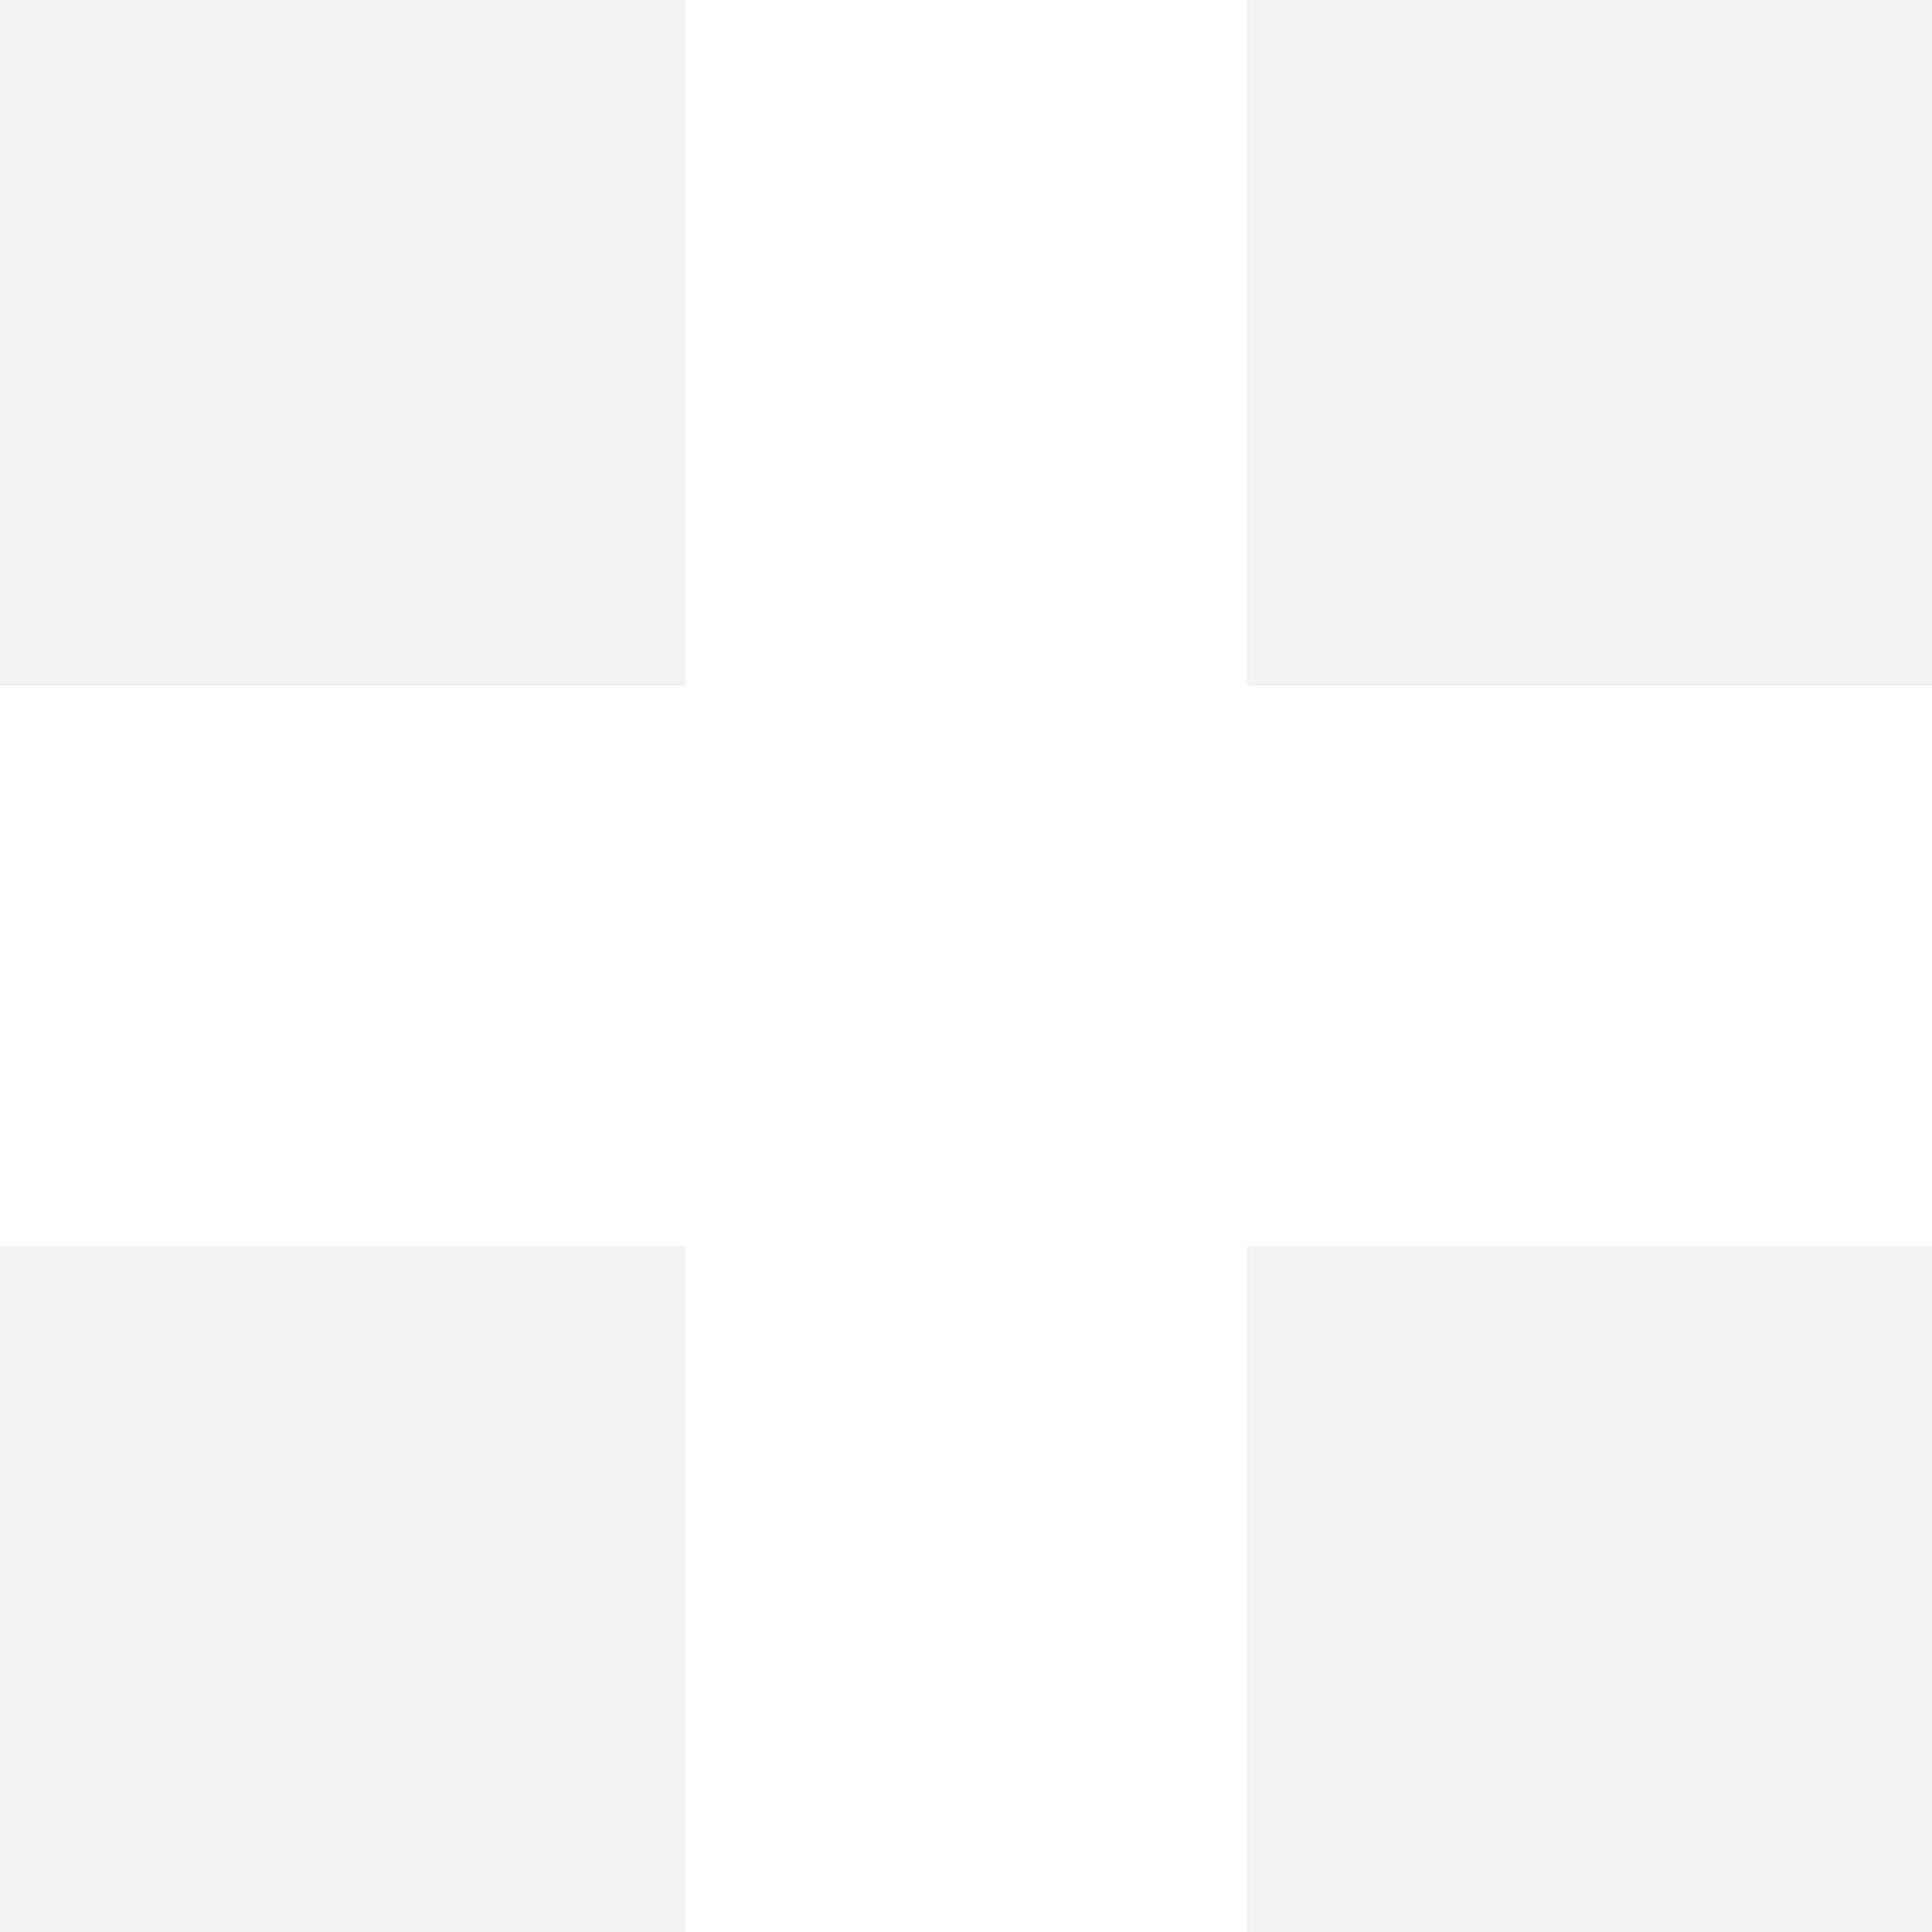
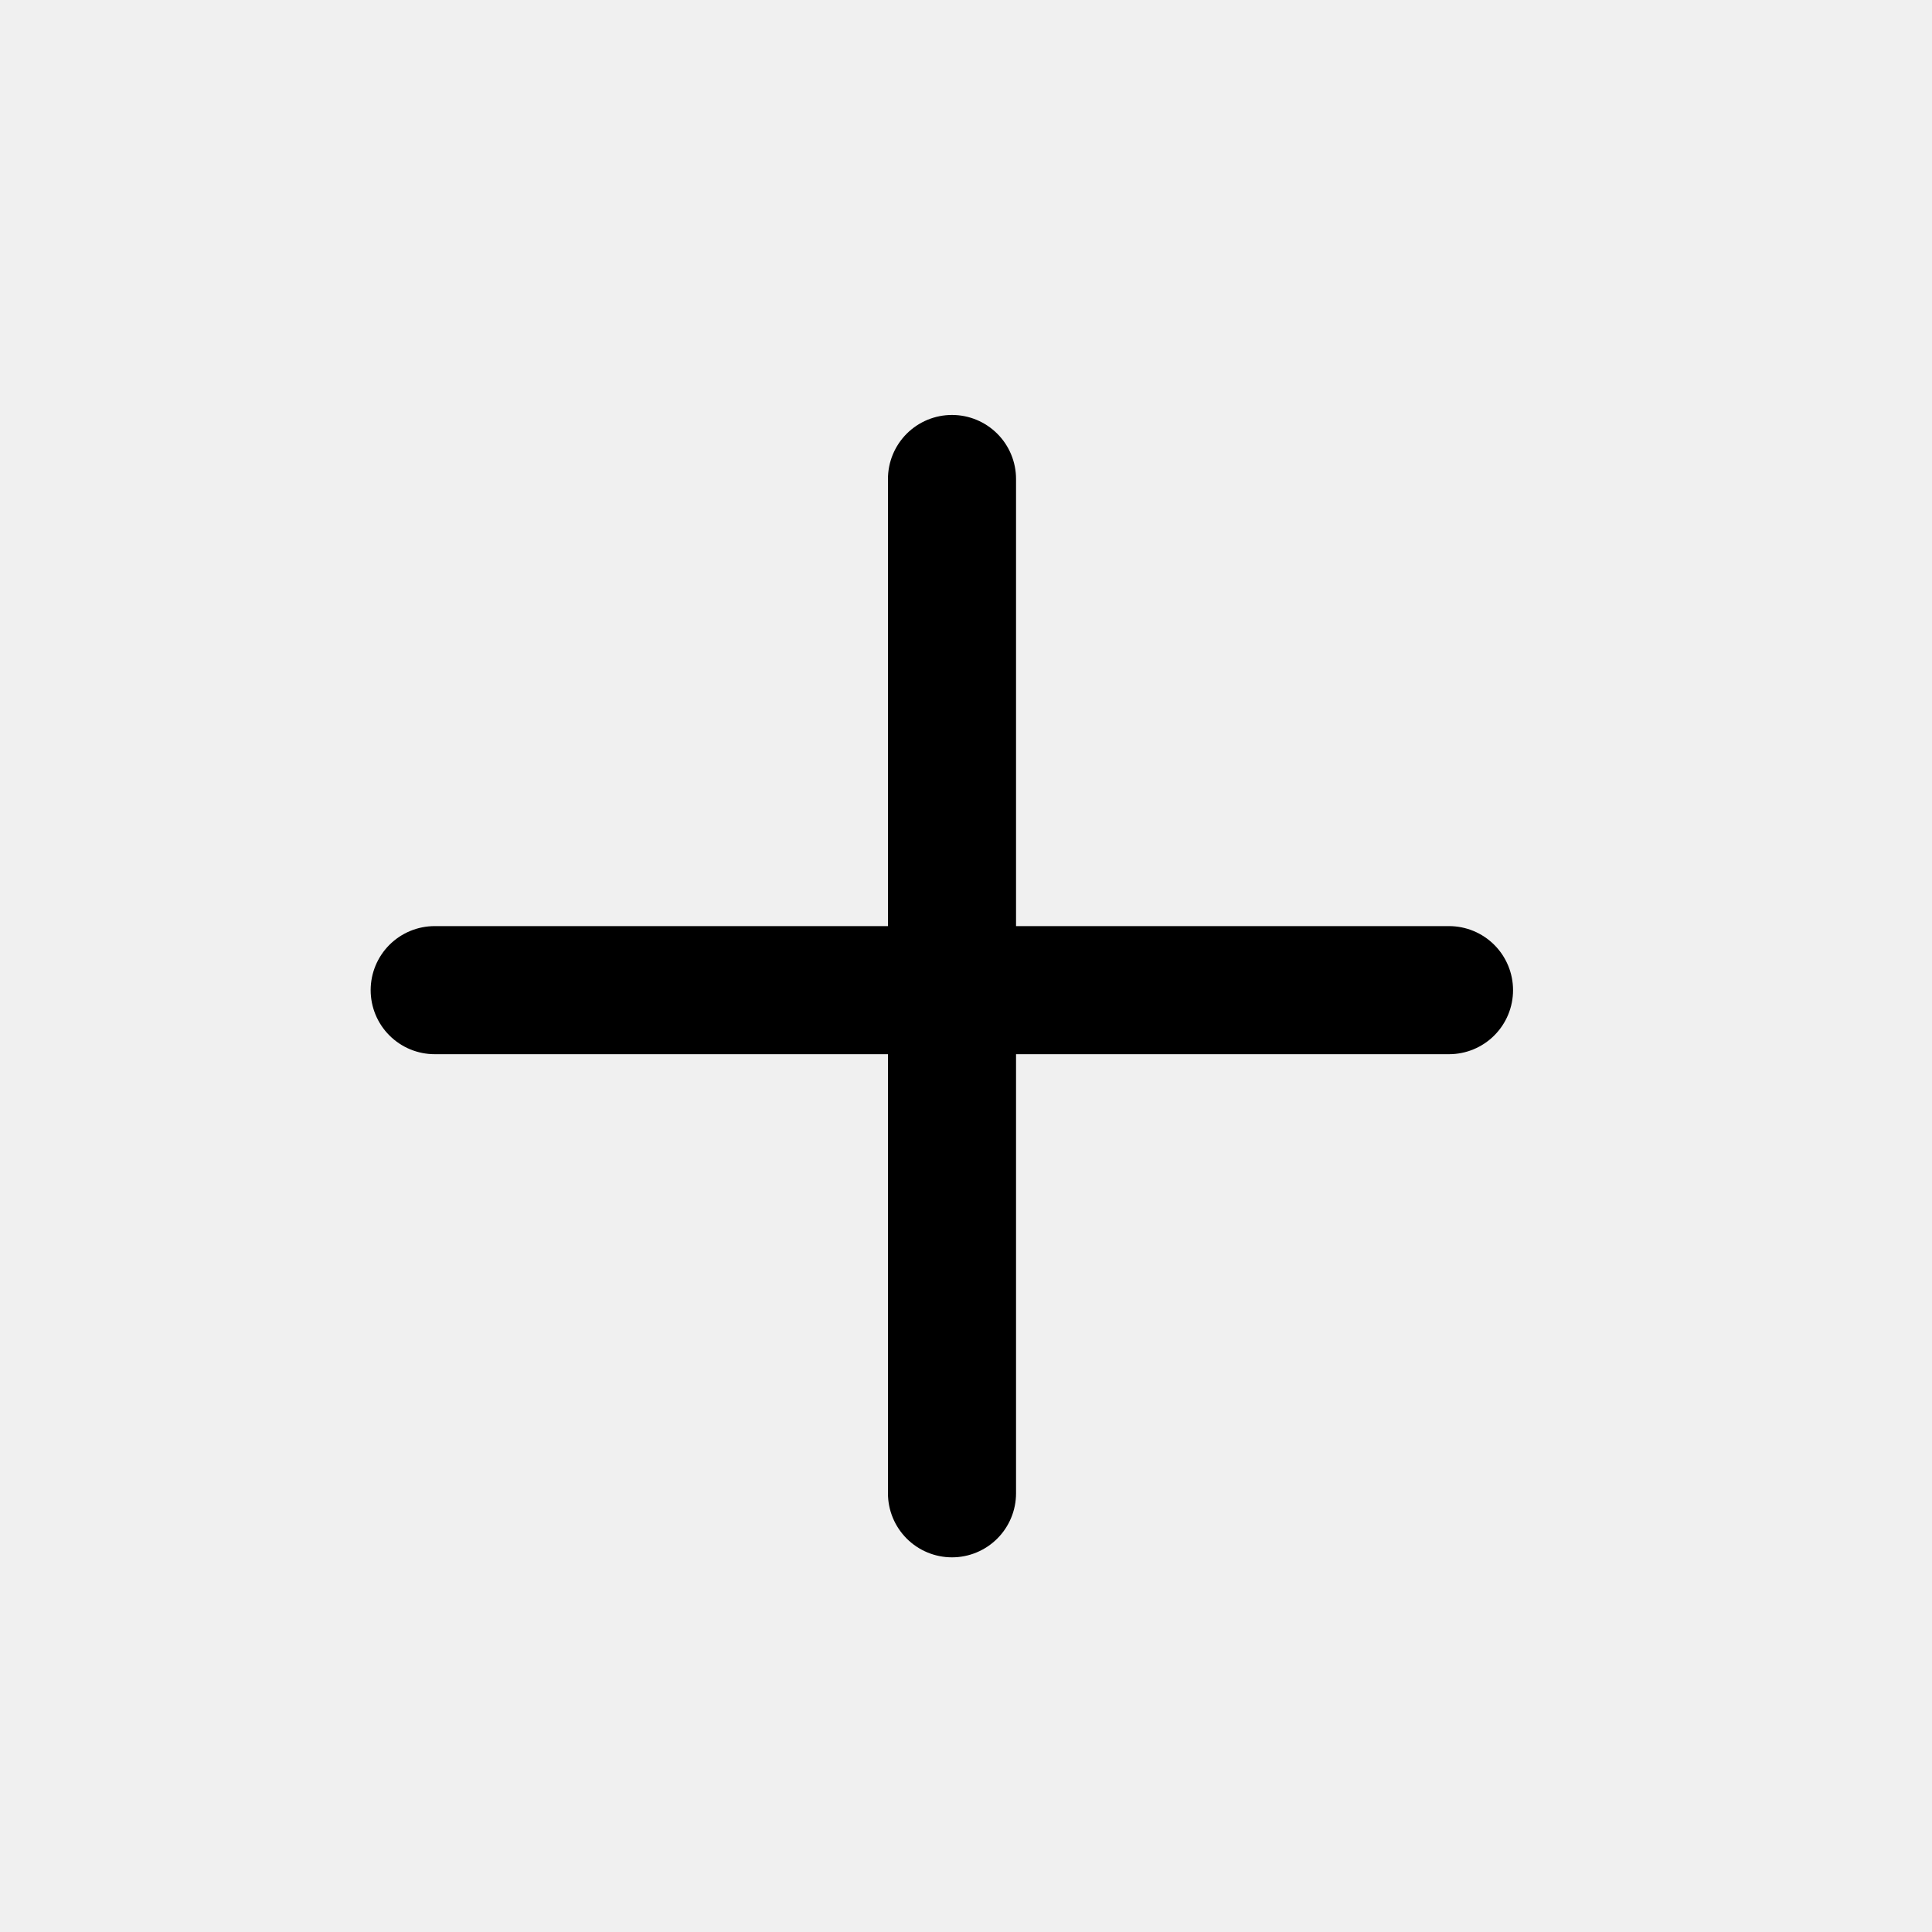
- <svg xmlns="http://www.w3.org/2000/svg" version="1.1" id="Ebene_1" x="0px" y="0px" viewBox="0 0 31 31" style="enable-background:new 0 0 31 31;" xml:space="preserve">
-   <style type="text/css">
- 	.st0{fill:#FFFFFF;}
- </style>
-   <g>
-     <g>
-       <polygon class="st0" points="11.5,30.5 11.5,19.5 0.5,19.5 0.5,11.5 11.5,11.5 11.5,0.5 19.5,0.5 19.5,11.5 30.5,11.5 30.5,19.5     19.5,19.5 19.5,30.5   " />
-       <path class="st0" d="M19,1v10v1h1h10v7H20h-1v1v10h-7V20v-1h-1H1v-7h10h1v-1V1H19 M20,0h-9v11H0v9h11v11h9V20h11v-9H20V0L20,0z" />
+ <svg xmlns="http://www.w3.org/2000/svg" width="40px" height="40px" viewBox="0 0 40 40" version="1.1">
+   <g id="icon_plus" stroke="none" stroke-width="1" fill="none" fill-rule="evenodd" stroke-linecap="round" stroke-linejoin="round">
+     <g id="icon-LogIn" transform="translate(9, 9)" stroke="currentColor" stroke-width="2.652">
+       <line x1="10.71" y1="0.917" x2="10.71" y2="21.917" id="Path" />
+       <line x1="21" y1="11.5" x2="0" y2="11.5" id="Path" />
    </g>
  </g>
</svg>
